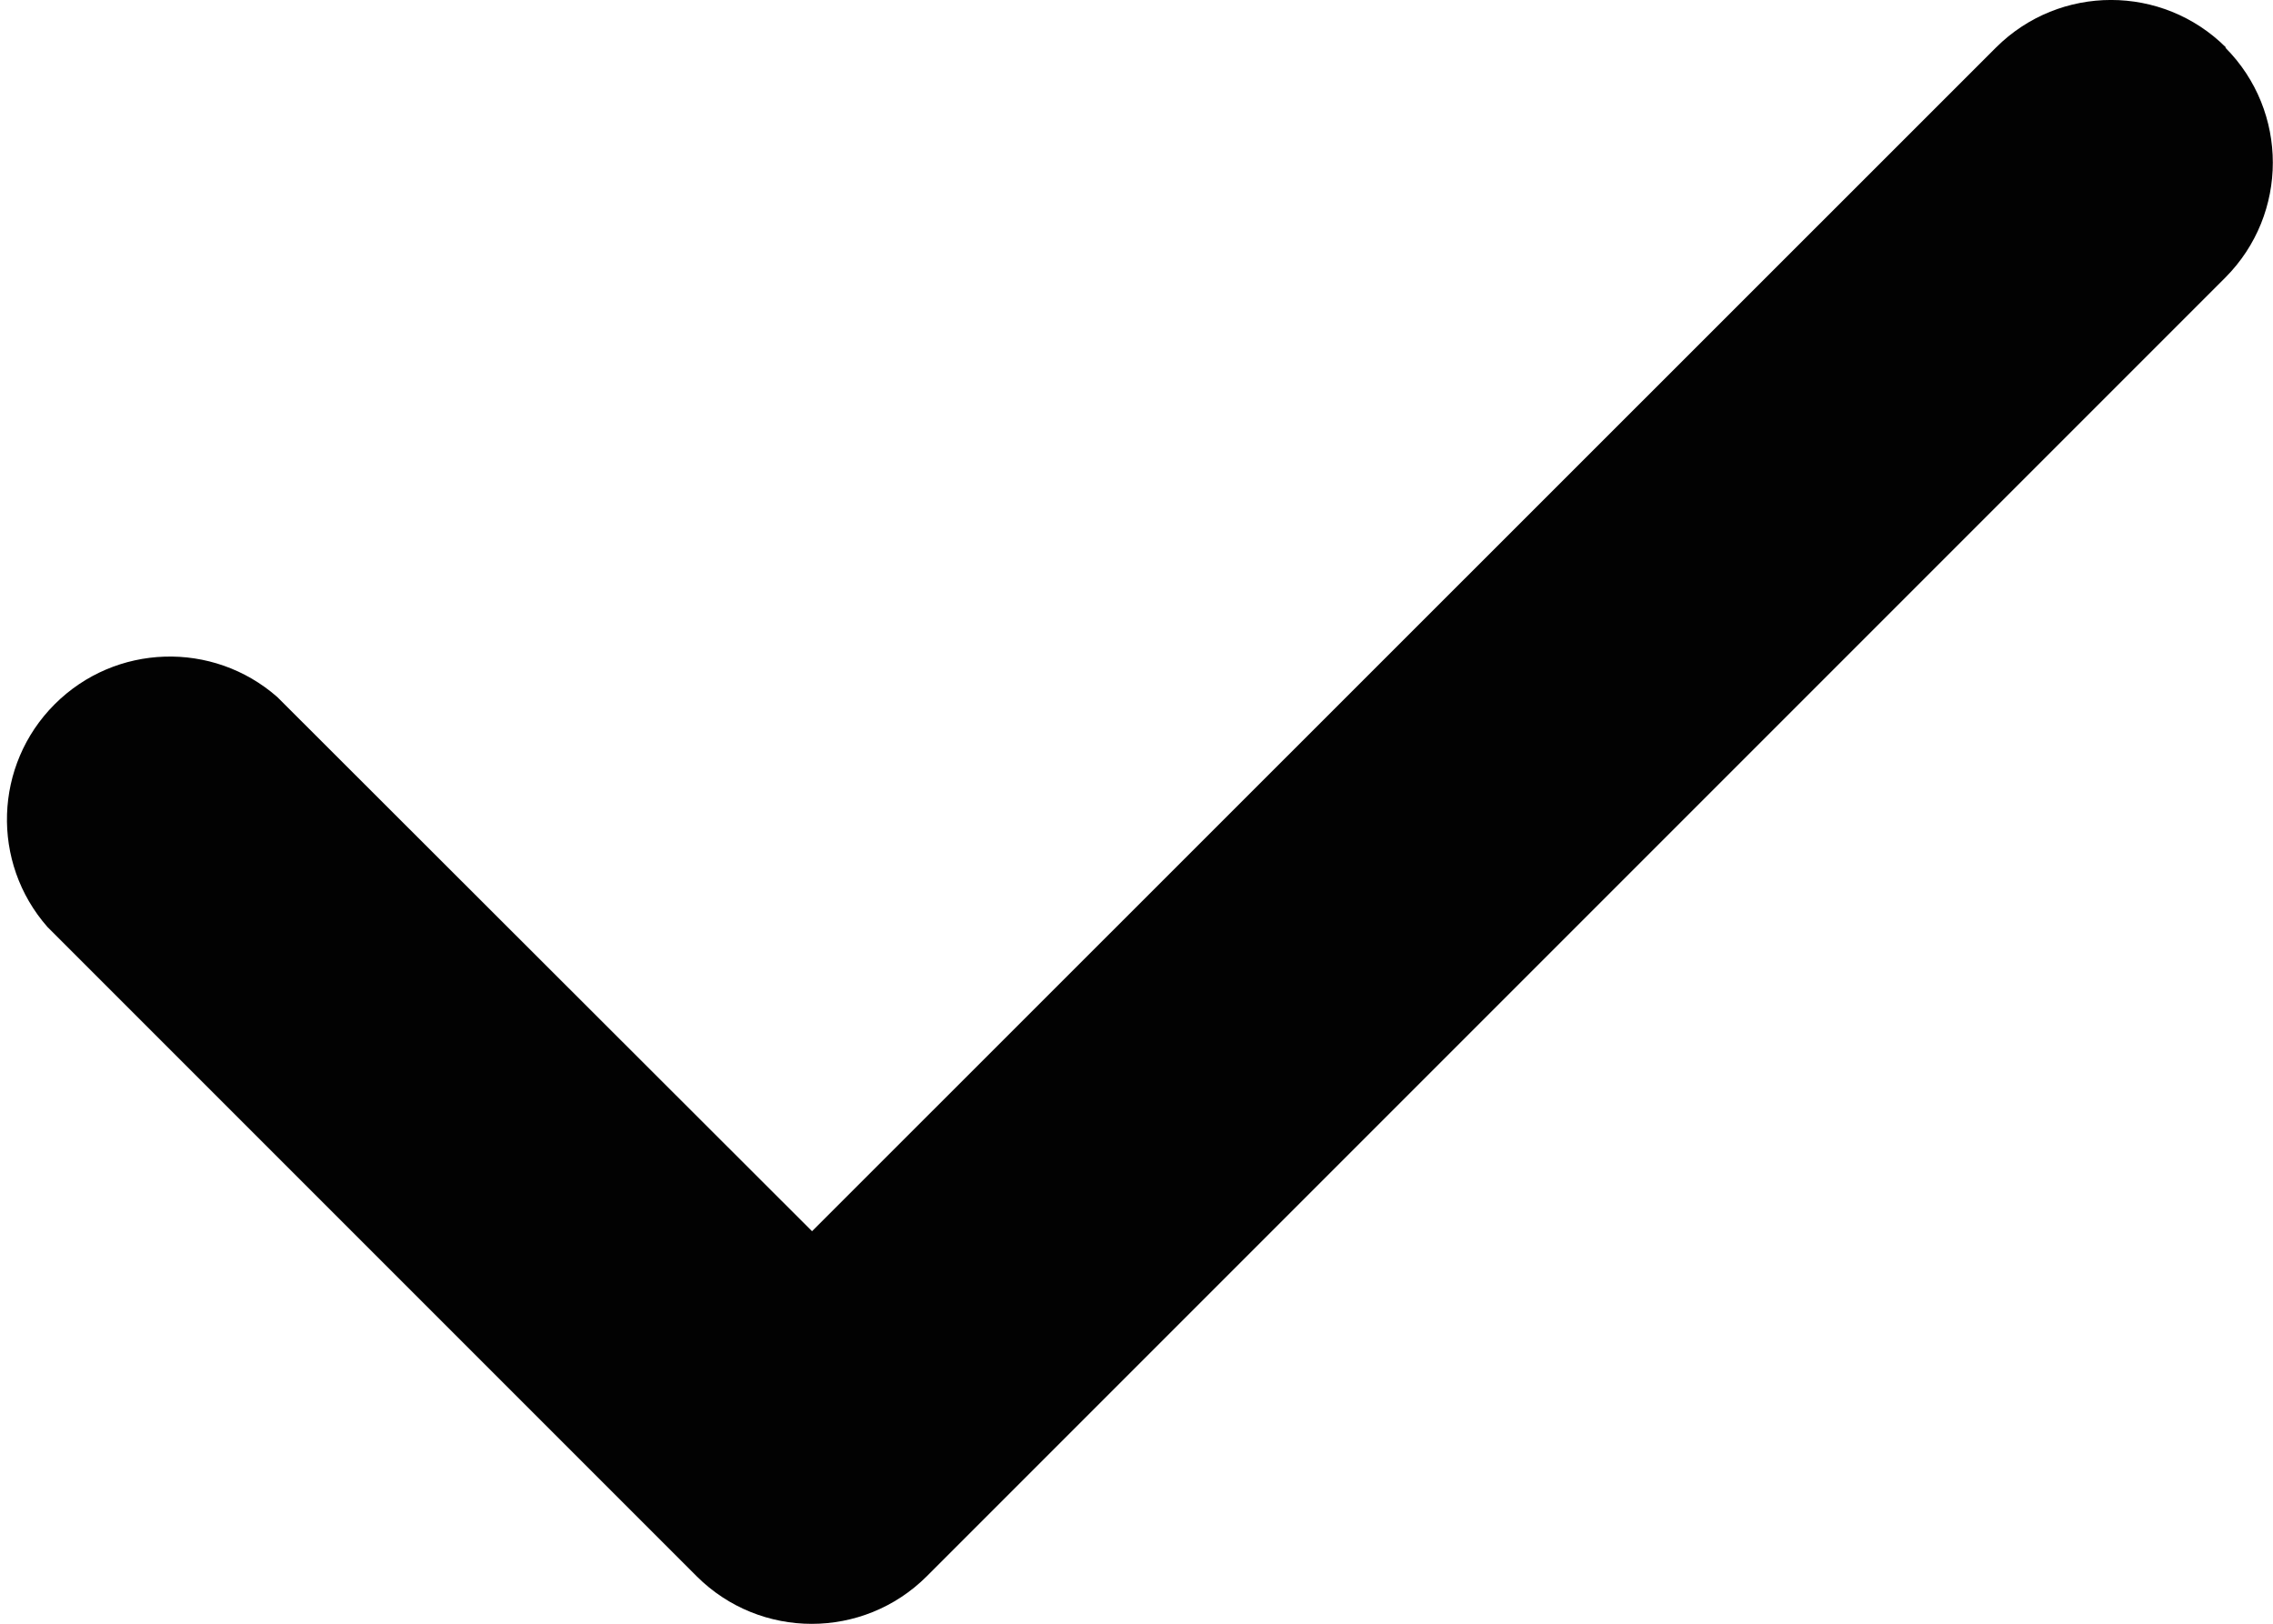
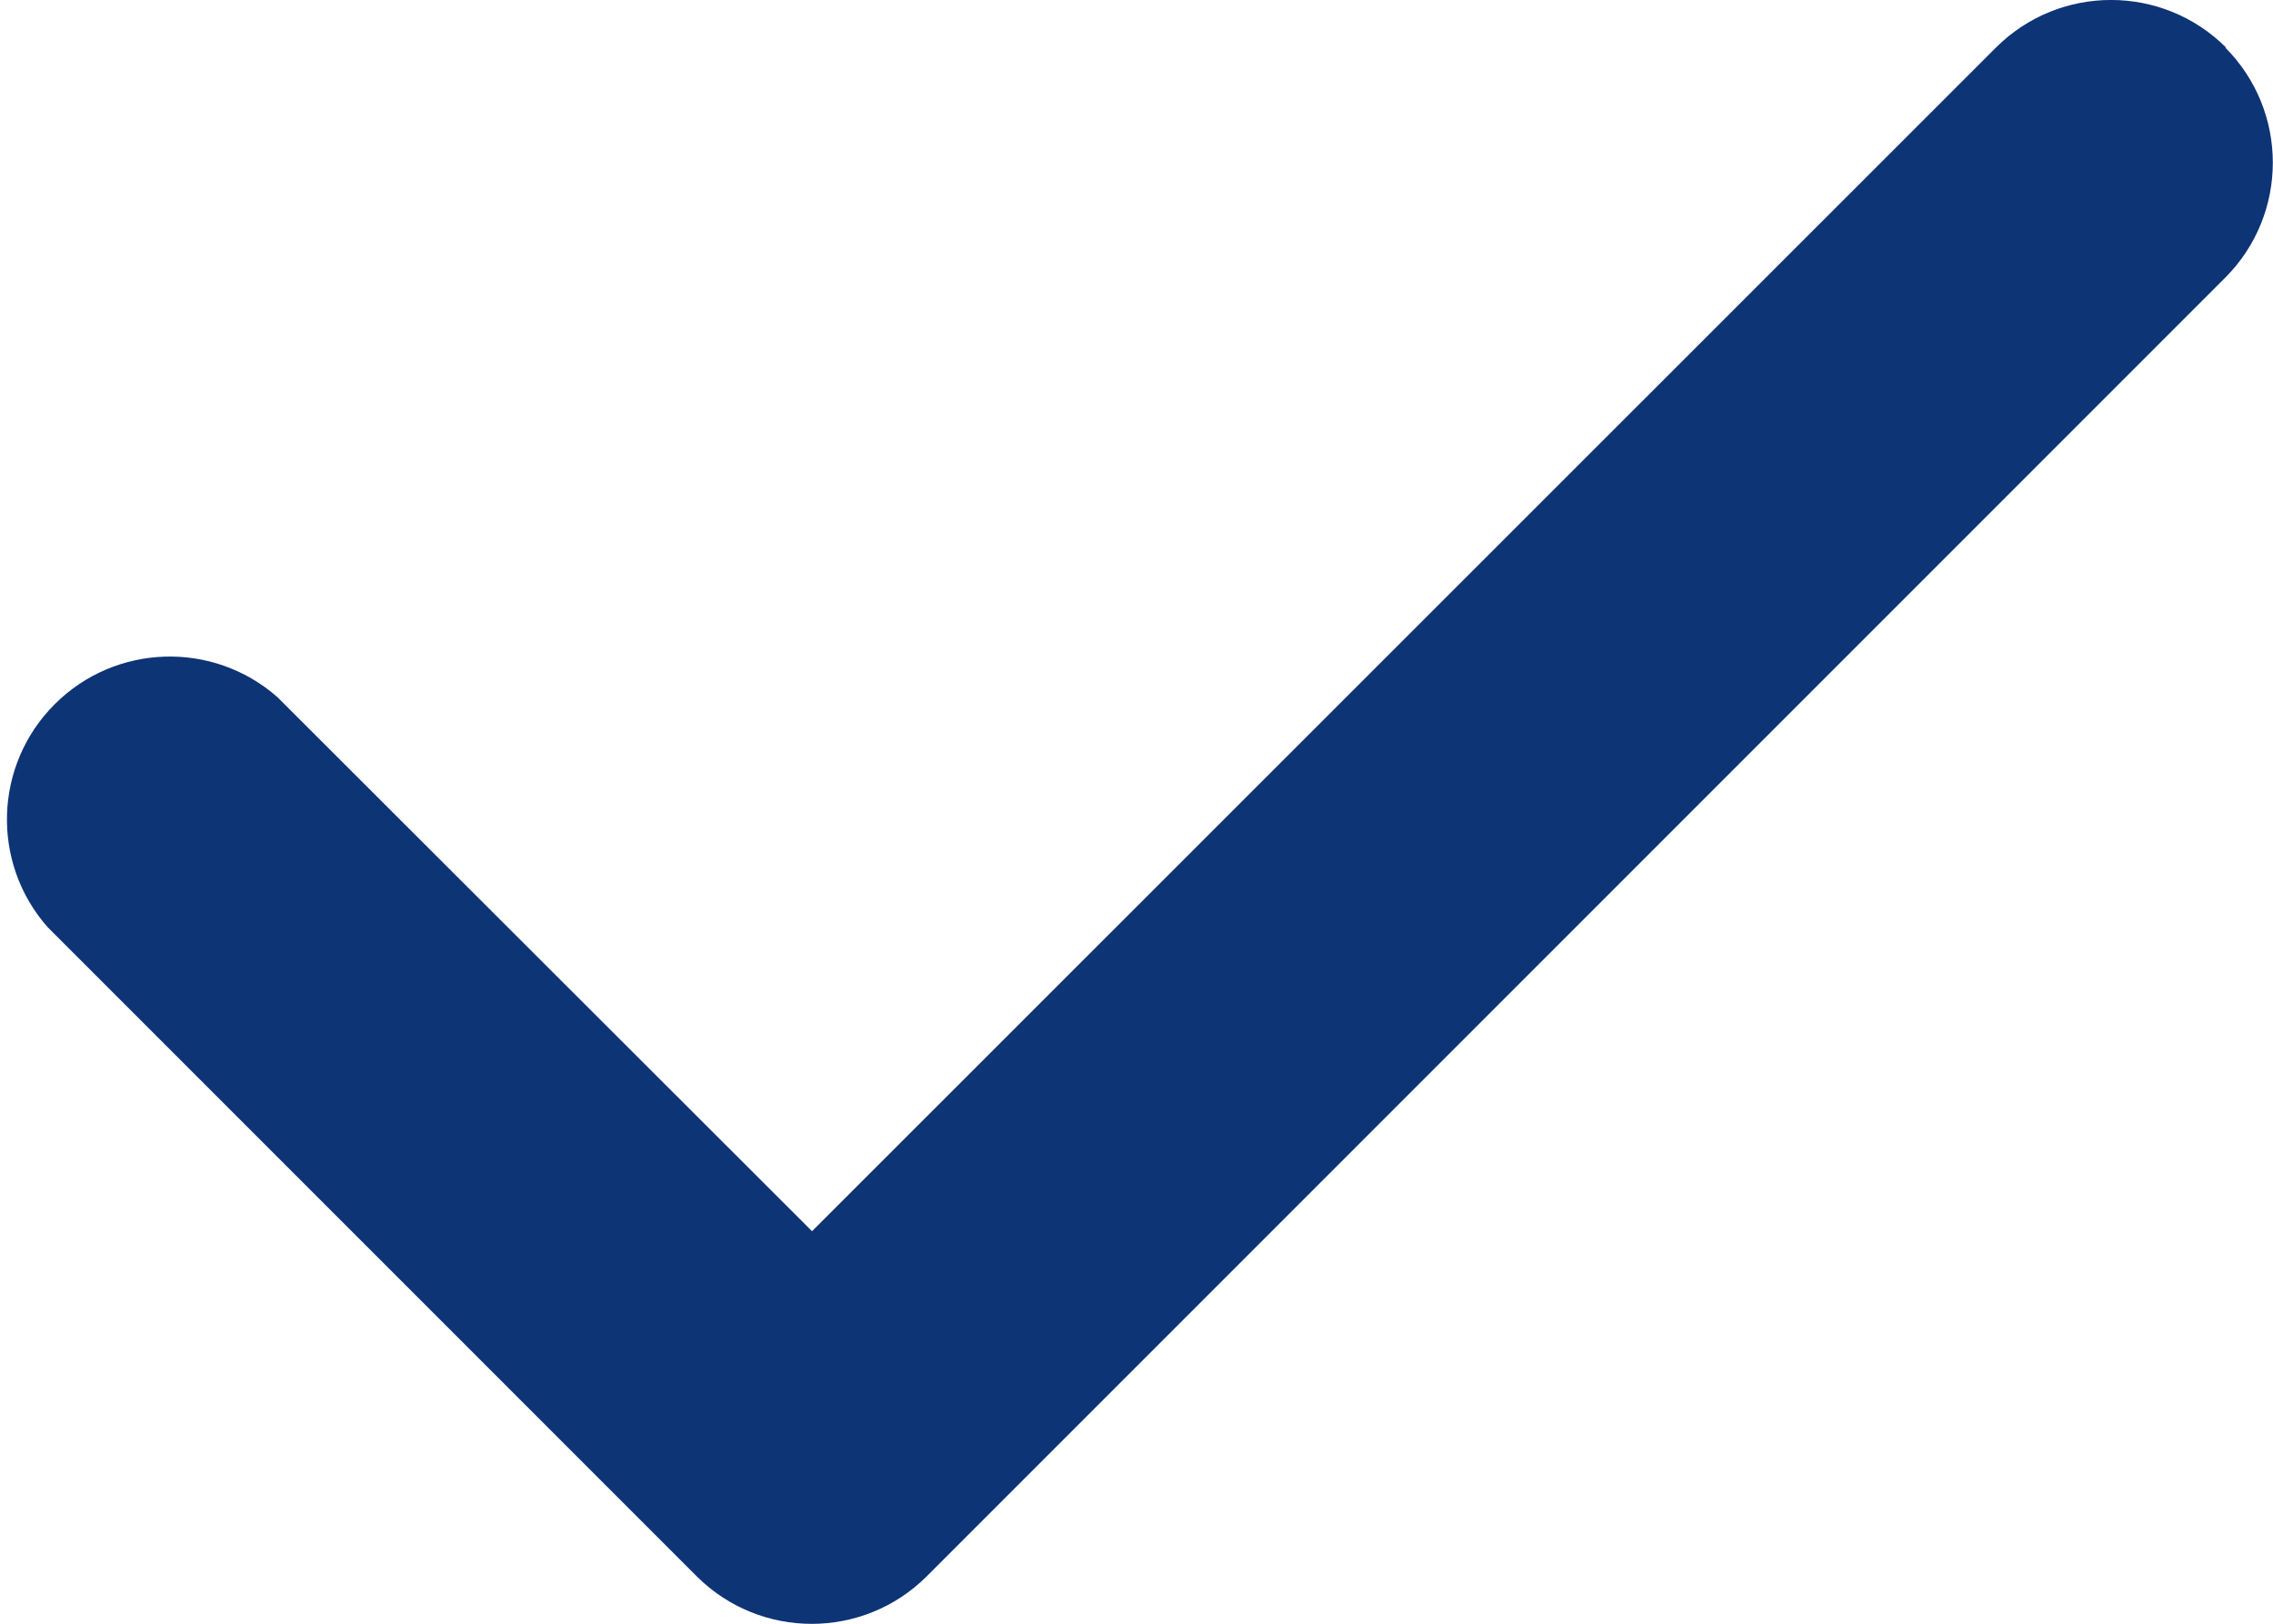
<svg xmlns="http://www.w3.org/2000/svg" width="11.163" height="7.974" viewBox="0 0 11.163 7.974">
-   <path id="check-solid_2_" data-name="check-solid (2)" d="M42.854,96.259a.8.8,0,0,1,0,1.129l-6.378,6.378a.8.8,0,0,1-1.129,0l-3.189-3.189a.8.8,0,0,1,1.129-1.129l2.626,2.623,5.815-5.813a.8.8,0,0,1,1.129,0Z" transform="translate(-31.925 -96.025)" fill="#020202" />
+   <path id="check-solid_2_" data-name="check-solid (2)" d="M42.854,96.259a.8.8,0,0,1,0,1.129l-6.378,6.378a.8.8,0,0,1-1.129,0l-3.189-3.189a.8.8,0,0,1,1.129-1.129l2.626,2.623,5.815-5.813a.8.8,0,0,1,1.129,0Z" transform="translate(-31.925 -96.025)" fill="#0D3475" />
</svg>
